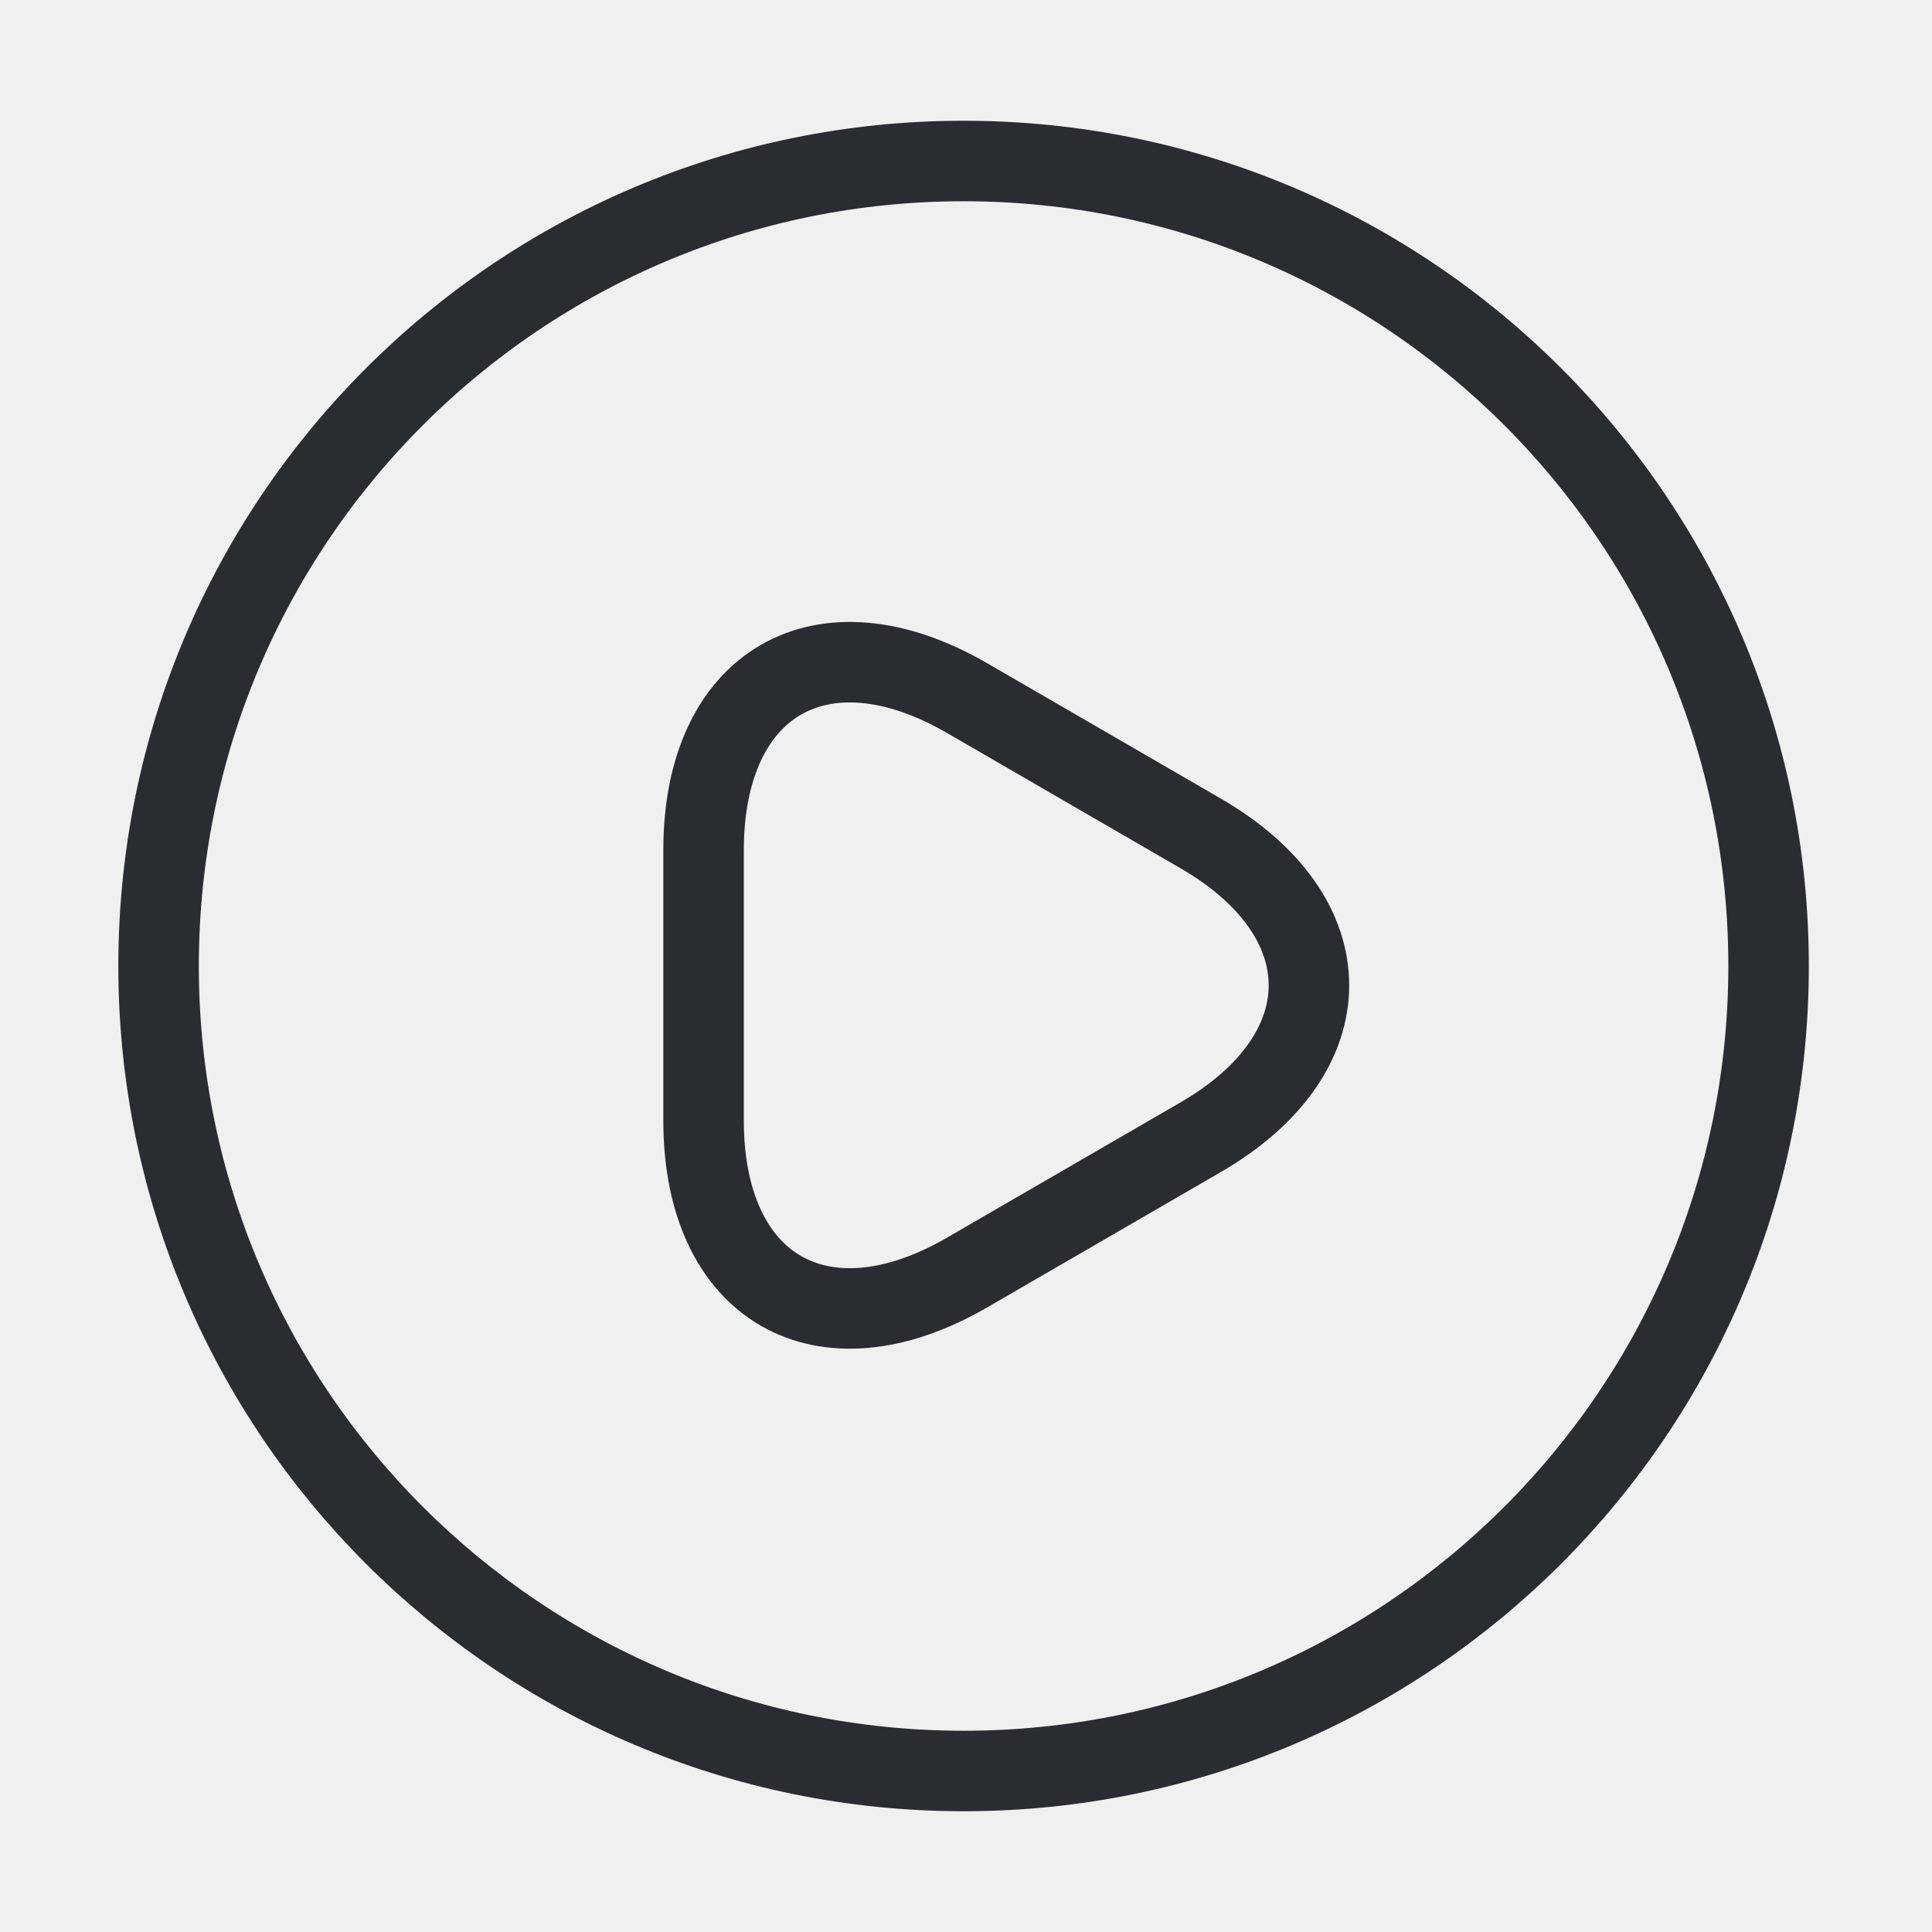
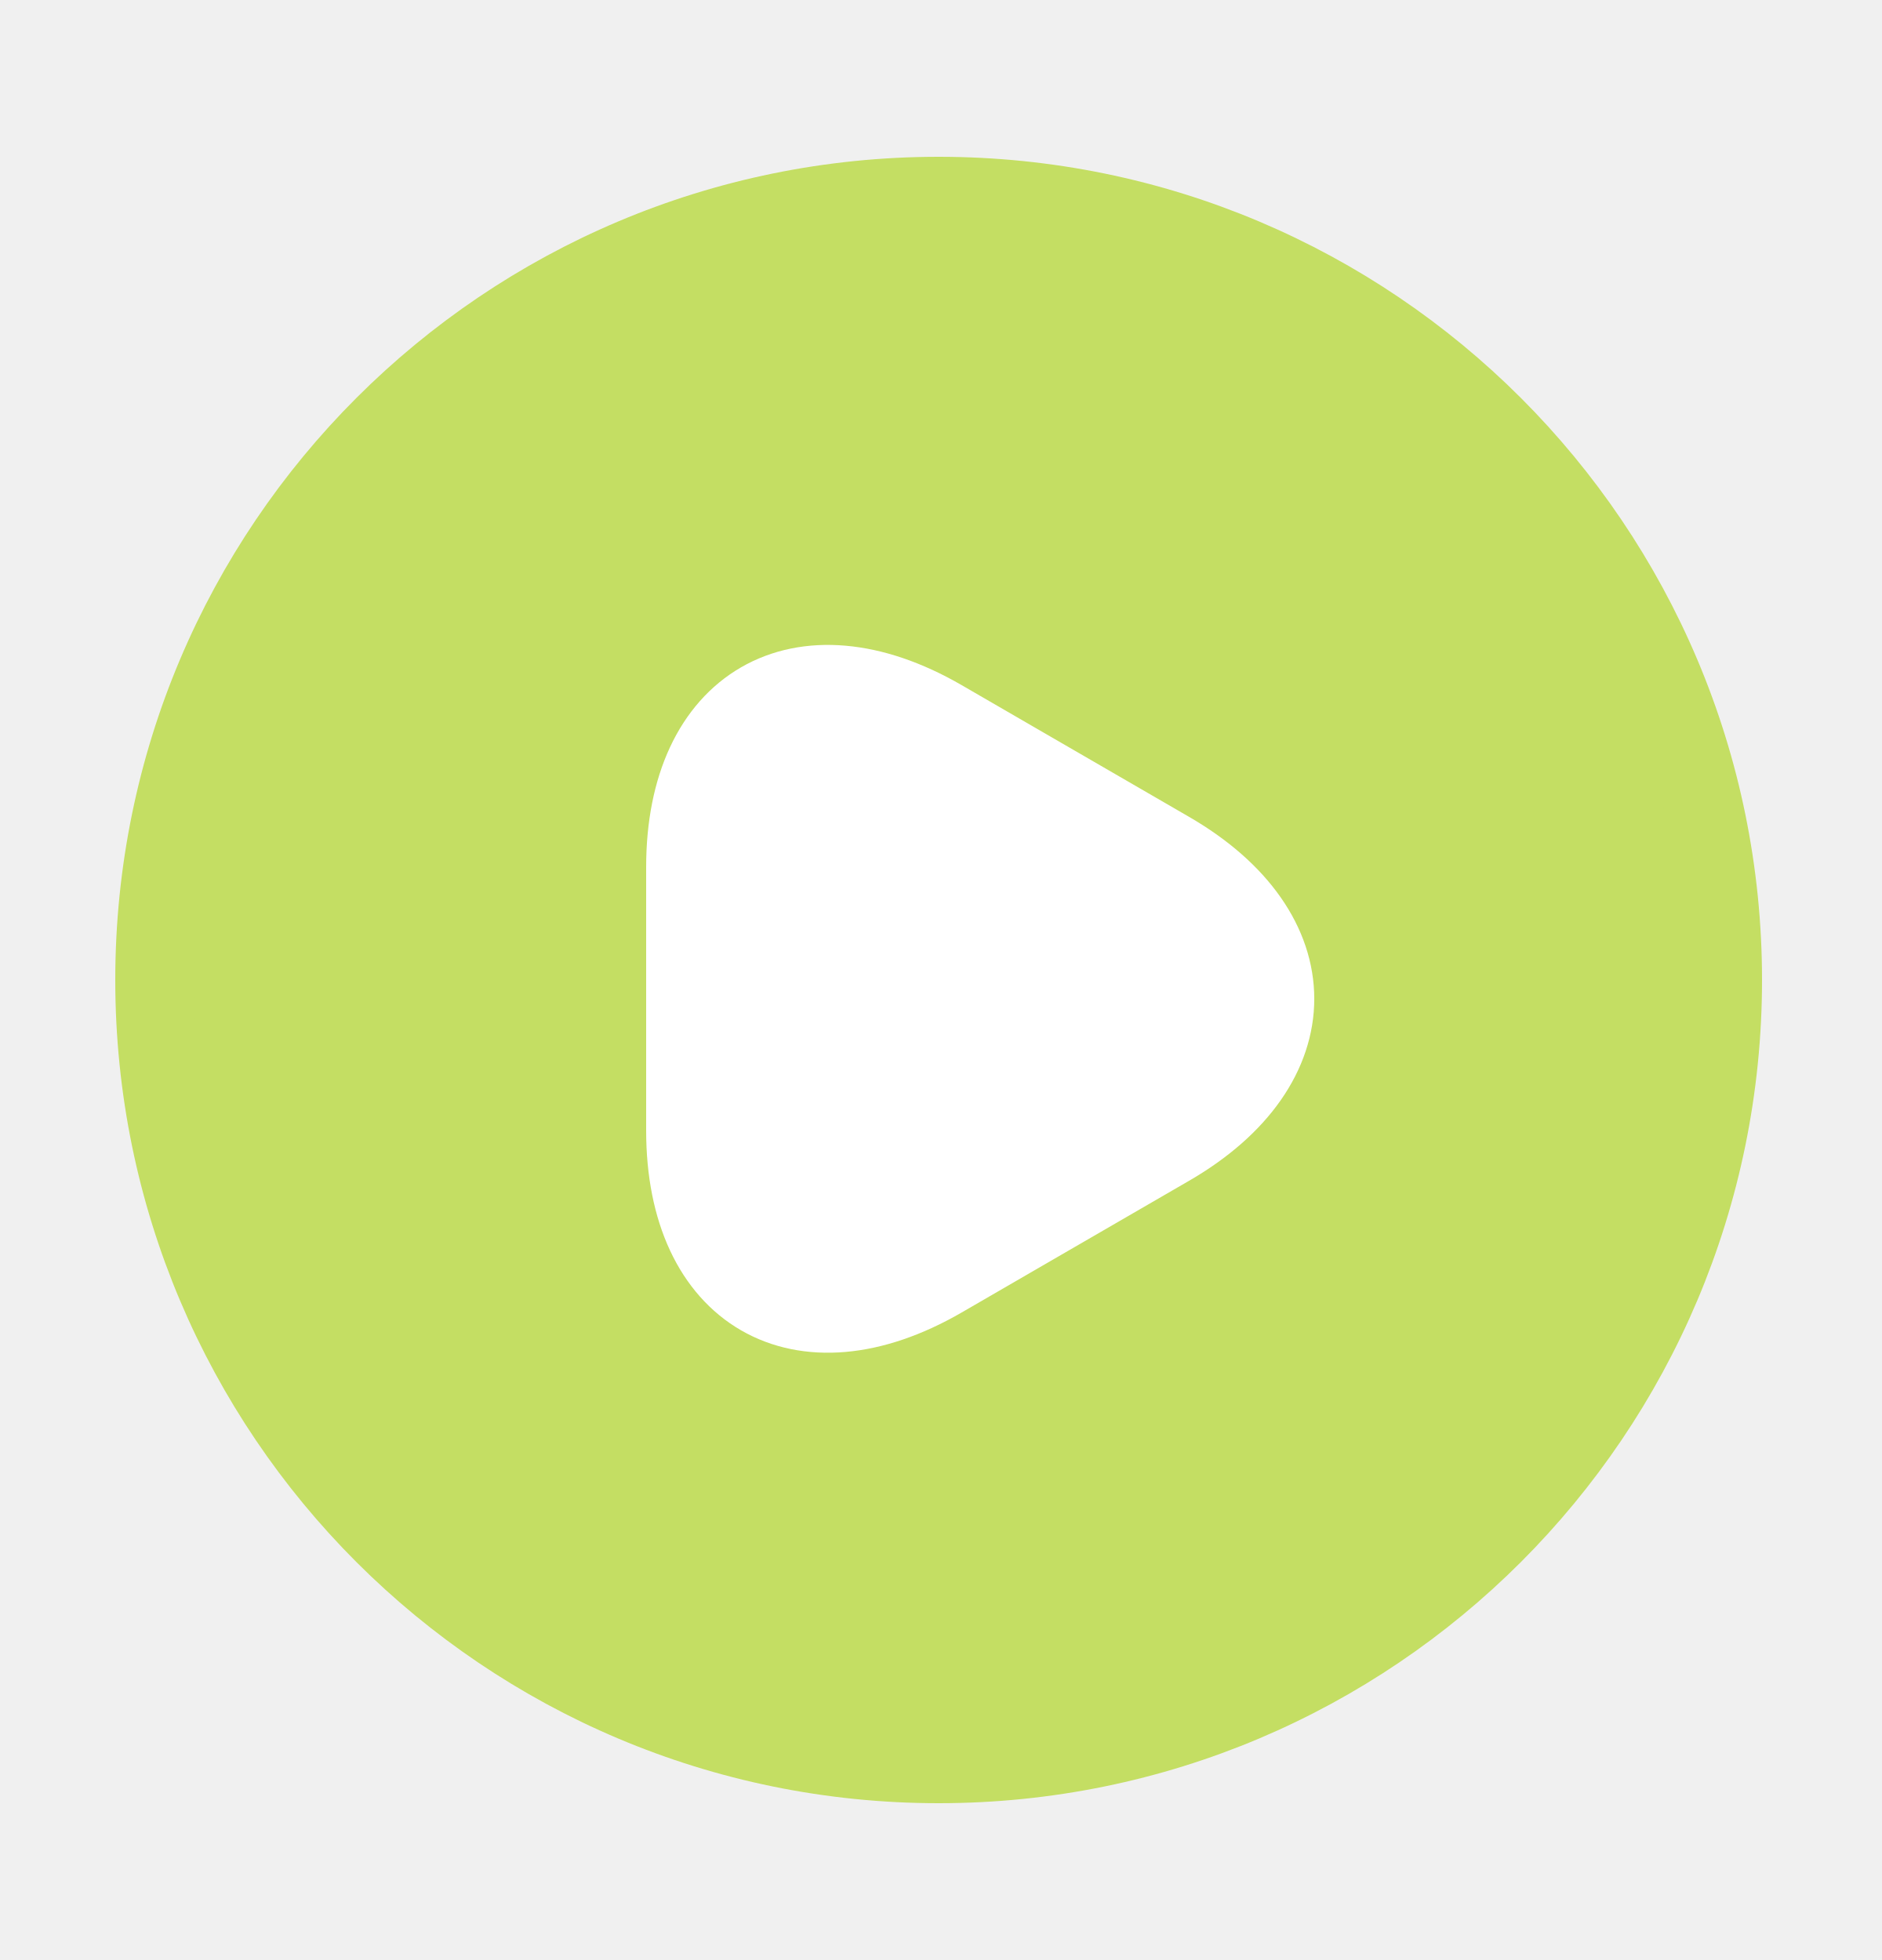
- <svg xmlns="http://www.w3.org/2000/svg" width="24" height="24" viewBox="0 0 24 24" fill="none">
-   <path d="M11.97 22C17.493 22 21.97 17.523 21.97 12C21.97 6.477 17.493 2 11.97 2C6.447 2 1.97 6.477 1.97 12C1.97 17.523 6.447 22 11.97 22Z" stroke="#292D32" stroke-linecap="round" stroke-linejoin="round" />
-   <path d="M8.74 12.23V10.56C8.74 8.48 10.21 7.63 12.01 8.67L13.46 9.51L14.91 10.35C16.71 11.39 16.71 13.09 14.91 14.13L13.46 14.97L12.01 15.81C10.21 16.85 8.74 16 8.74 13.92V12.23Z" stroke="#292D32" stroke-miterlimit="10" stroke-linecap="round" stroke-linejoin="round" />
+ <svg xmlns="http://www.w3.org/2000/svg" width="24" height="25" viewBox="0 0 24 25" fill="none">
+   <path d="M11.97 22.5C17.493 22.5 21.97 18.023 21.97 12.5C21.97 6.977 17.493 2.5 11.97 2.5C6.447 2.5 1.97 6.977 1.97 12.5C1.97 18.023 6.447 22.5 11.97 22.5Z" fill="#C4DE63" stroke="#C4DE63" stroke-linecap="round" stroke-linejoin="round" />
+   <path d="M8.74 12.73V11.06C8.74 8.98 10.21 8.13 12.01 9.17L13.46 10.01L14.91 10.85C16.71 11.89 16.71 13.59 14.91 14.63L13.46 15.47L12.01 16.31C10.21 17.35 8.74 16.5 8.74 14.42V12.73Z" fill="white" stroke="white" stroke-miterlimit="10" stroke-linecap="round" stroke-linejoin="round" />
</svg>
